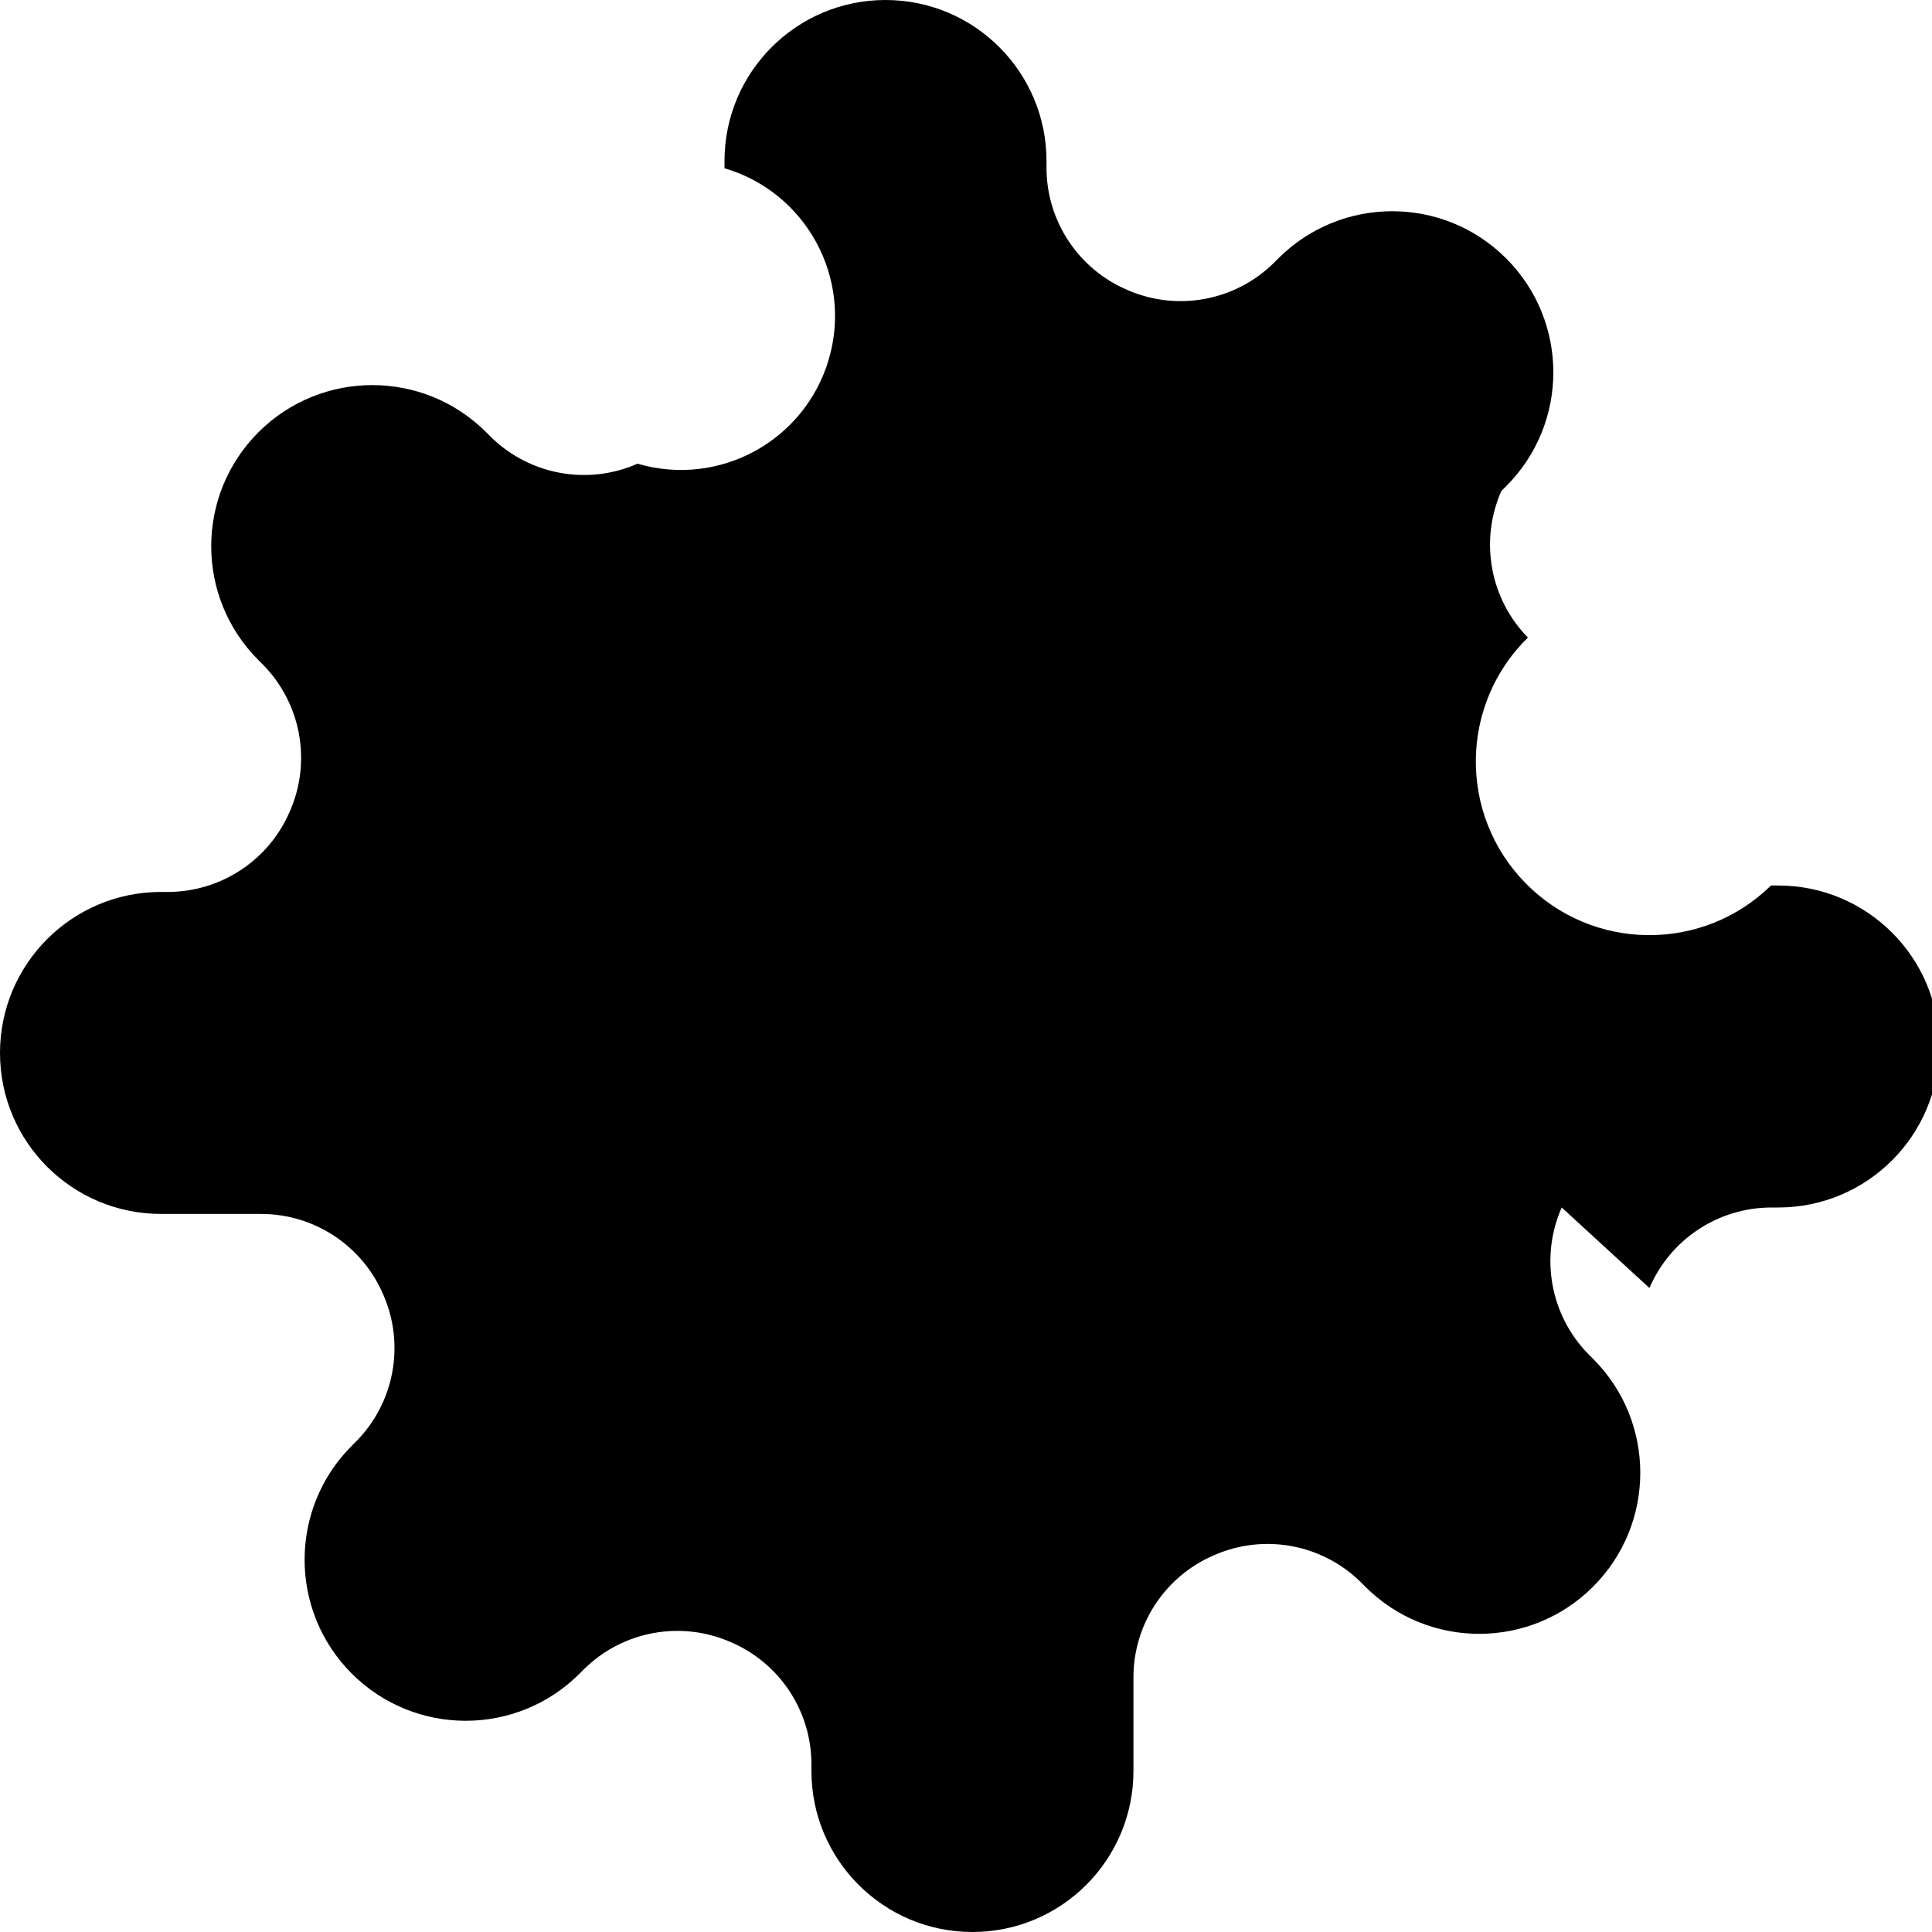
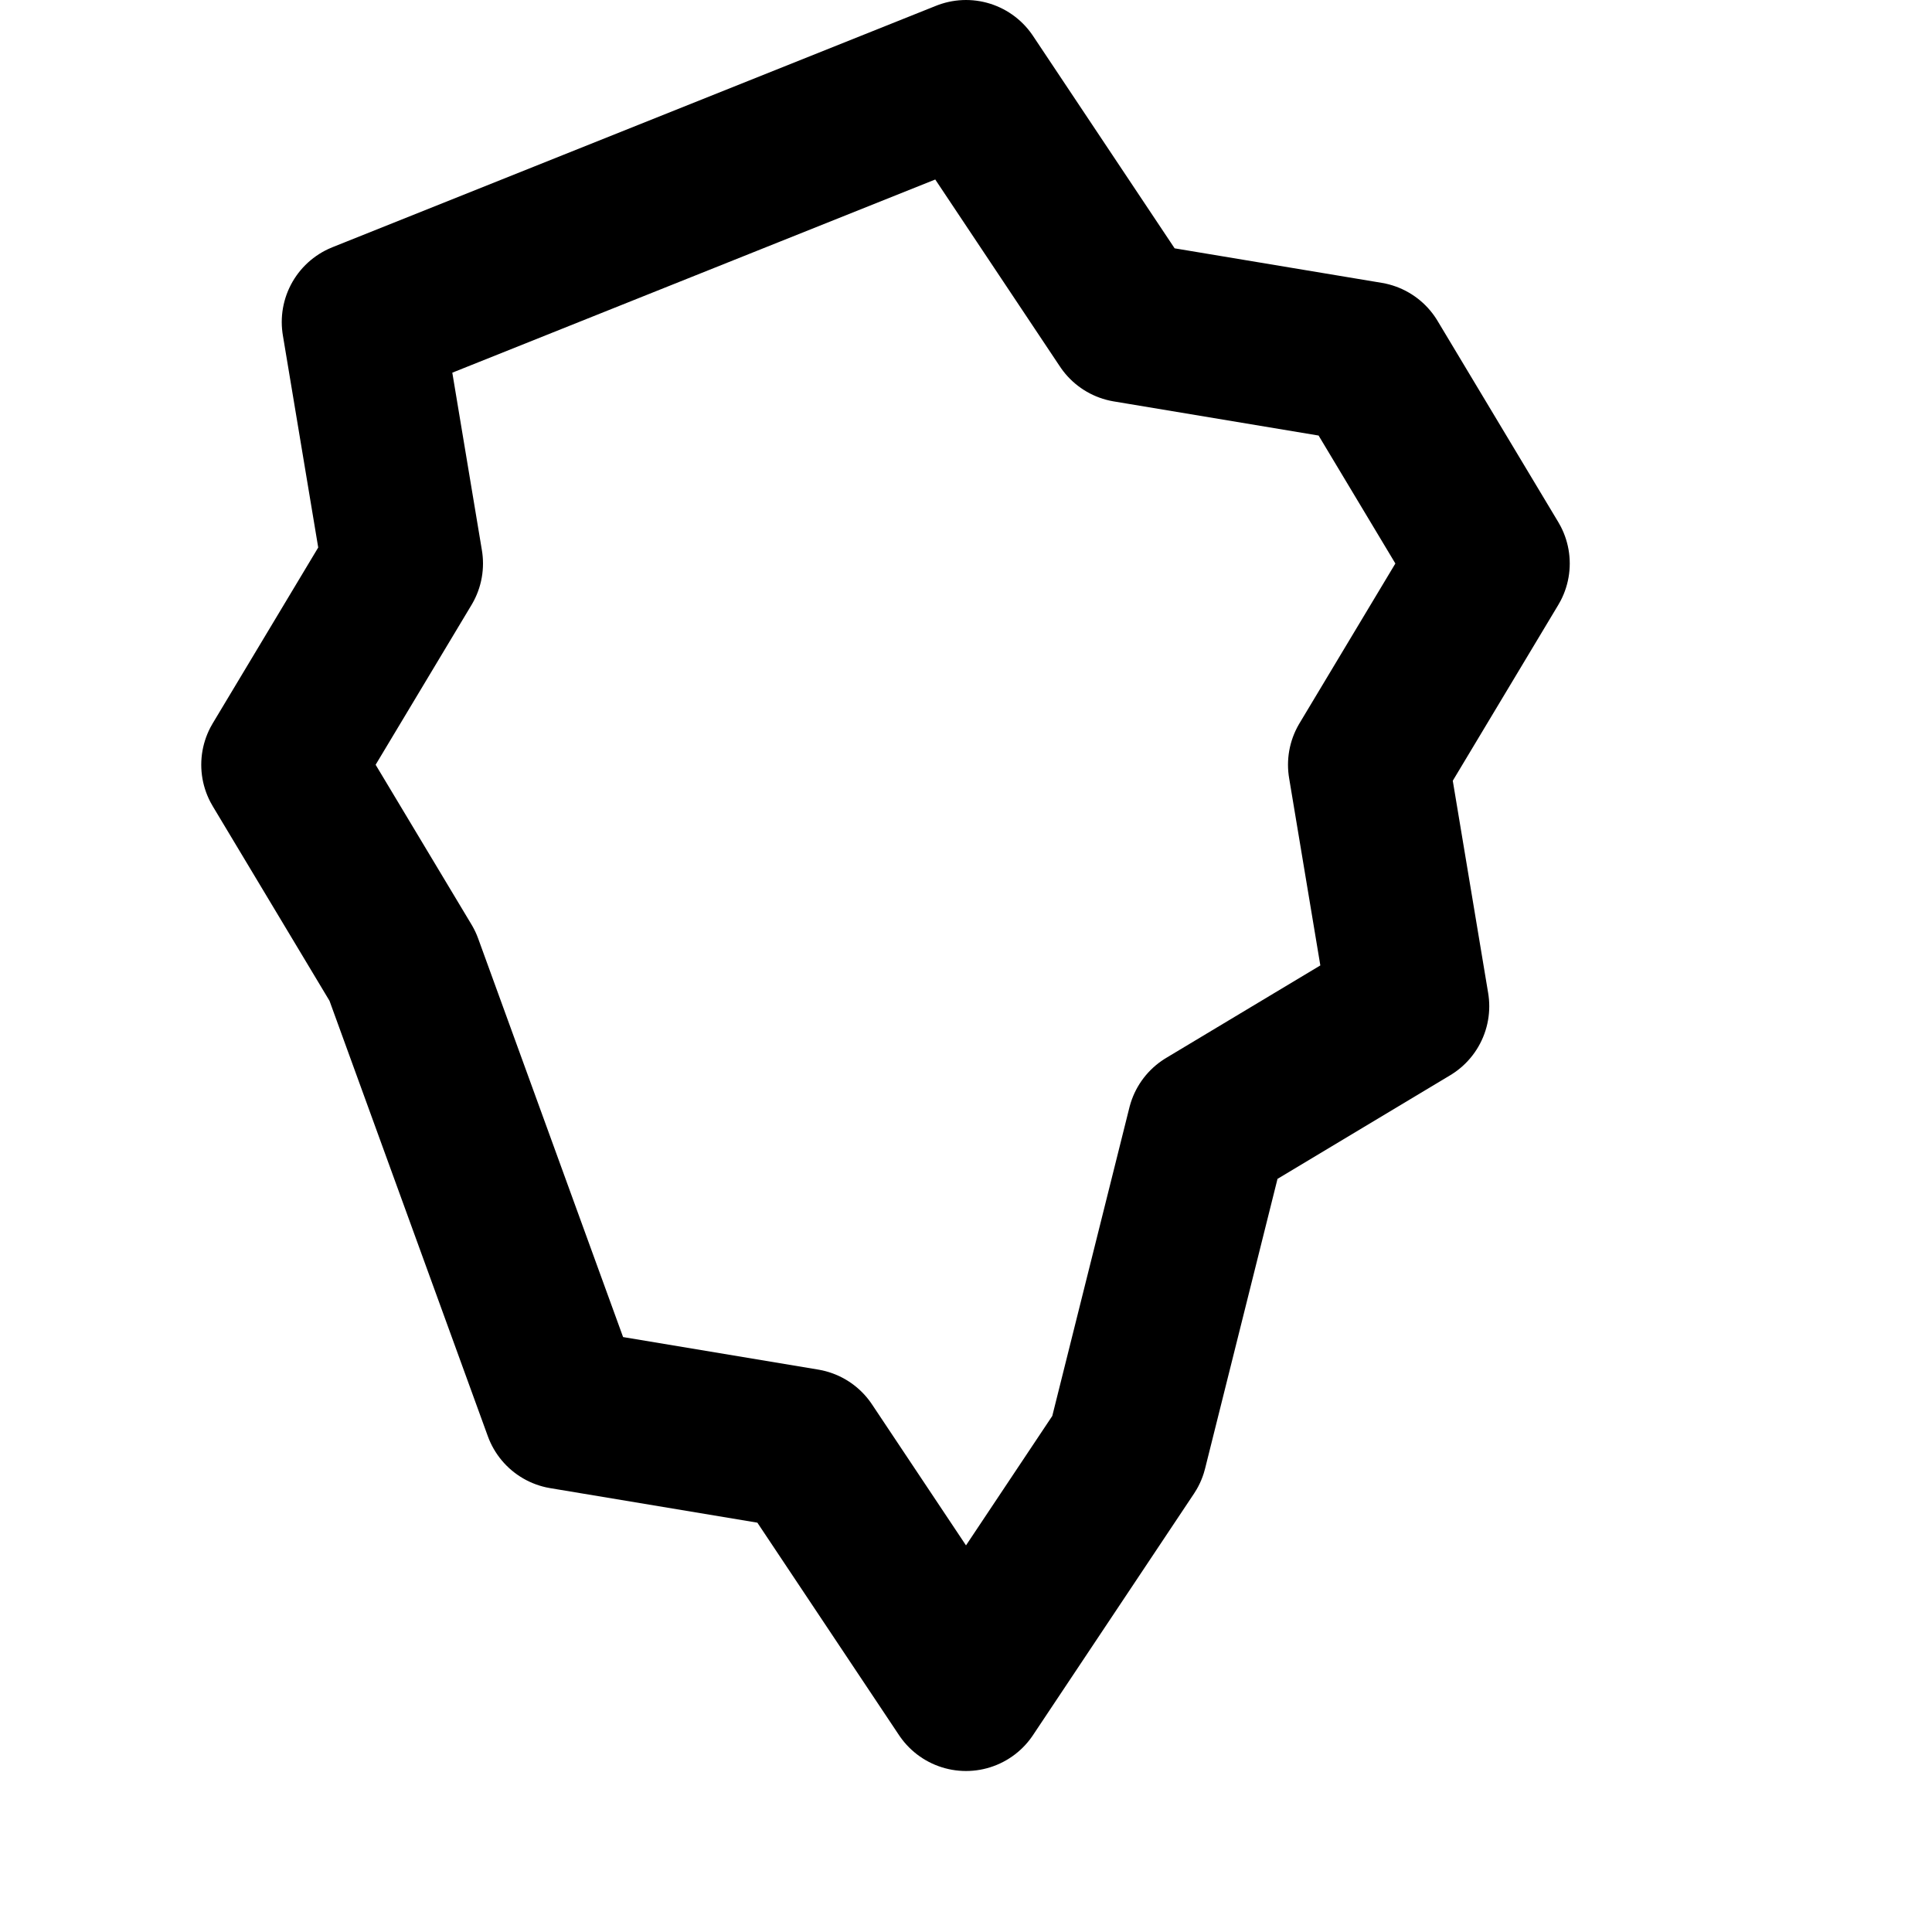
- <svg xmlns="http://www.w3.org/2000/svg" viewBox="0 0 24 24">
-   <circle cx="12" cy="12" r="3" />
-   <path d="M19.4 15a1.65 1.65 0 0 0 .33 1.82l.06.06a2 2 0 1 1-2.83 2.83l-.06-.06a1.65 1.65 0 0 0-1.82-.33 1.65 1.65 0 0 0-1 1.51V22a2 2 0 1 1-4 0v-.09a1.65 1.65 0 0 0-1-1.51 1.65 1.65 0 0 0-1.82.33l-.06.06a2 2 0 1 1-2.83-2.83l.06-.06a1.65 1.65 0 0 0 .33-1.82 1.65 1.65 0 0 0-1.51-1H2a2 2 0 1 1 0-4h.09a1.65 1.65 0 0 0 1.51-1 1.65 1.65 0 0 0-.33-1.82l-.06-.06a2 2 0 1 1 2.83-2.83l.06.06a1.65 1.65 0 0 0 1.82.33h0A1.65 1.65 0 0 0 9 2.09V2a2 2 0 1 1 4 0v.09a1.65 1.65 0 0 0 1 1.51h0a1.65 1.65 0 0 0 1.82-.33l.06-.06a2 2 0 1 1 2.83 2.83l-.06.06a1.65 1.65 0 0 0 .33 1.82h0A1.65 1.65 0 0 0 22 11h.09a2 2 0 1 1 0 4h-.09a1.65 1.65 0 0 0-1.51 1z" />
+ <svg xmlns="http://www.w3.org/2000/svg" width="24" height="24" viewBox="0 0 24 24" fill="none" stroke="currentColor" stroke-width="2" stroke-linecap="round" stroke-linejoin="round">
+   <path d="M12 1l2 3 3 .5 1.5 2.5-1.5 2.5.5 3-2.5 1.5L14 18l-2 3-2-3-3-.5L5 12l-1.5-2.5L5 7 4.5 4 7 3z" />
</svg>
